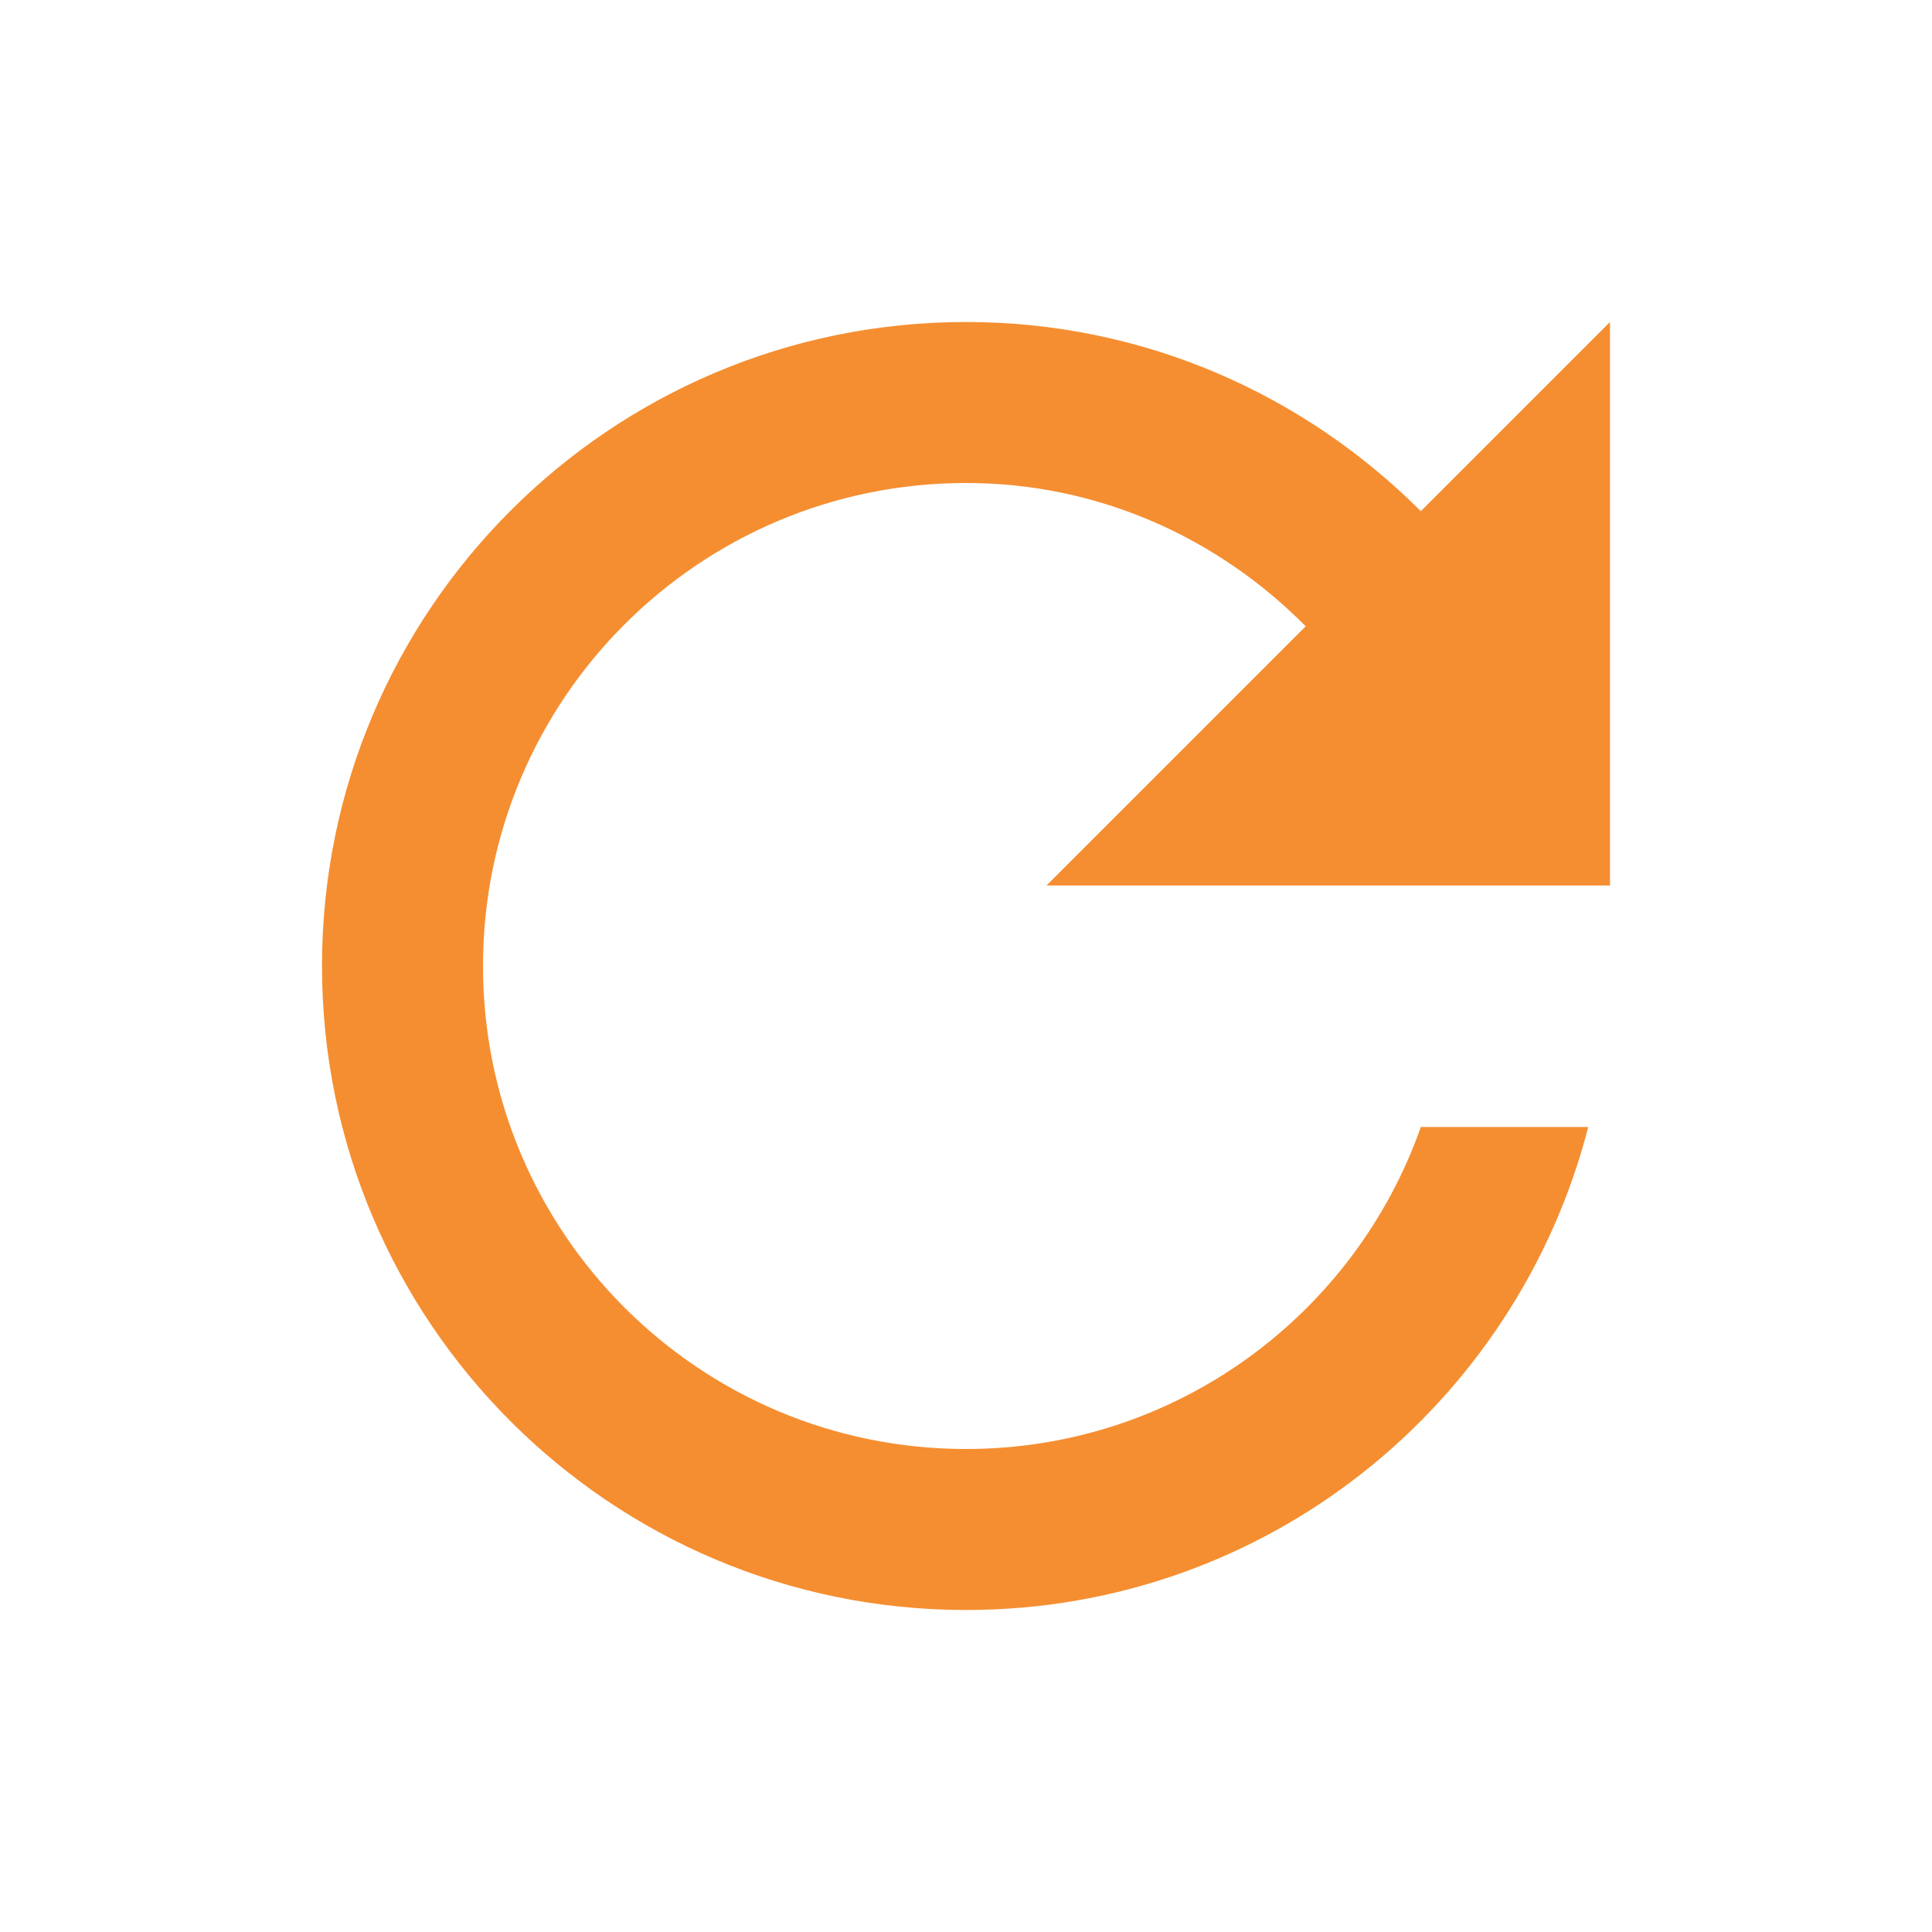
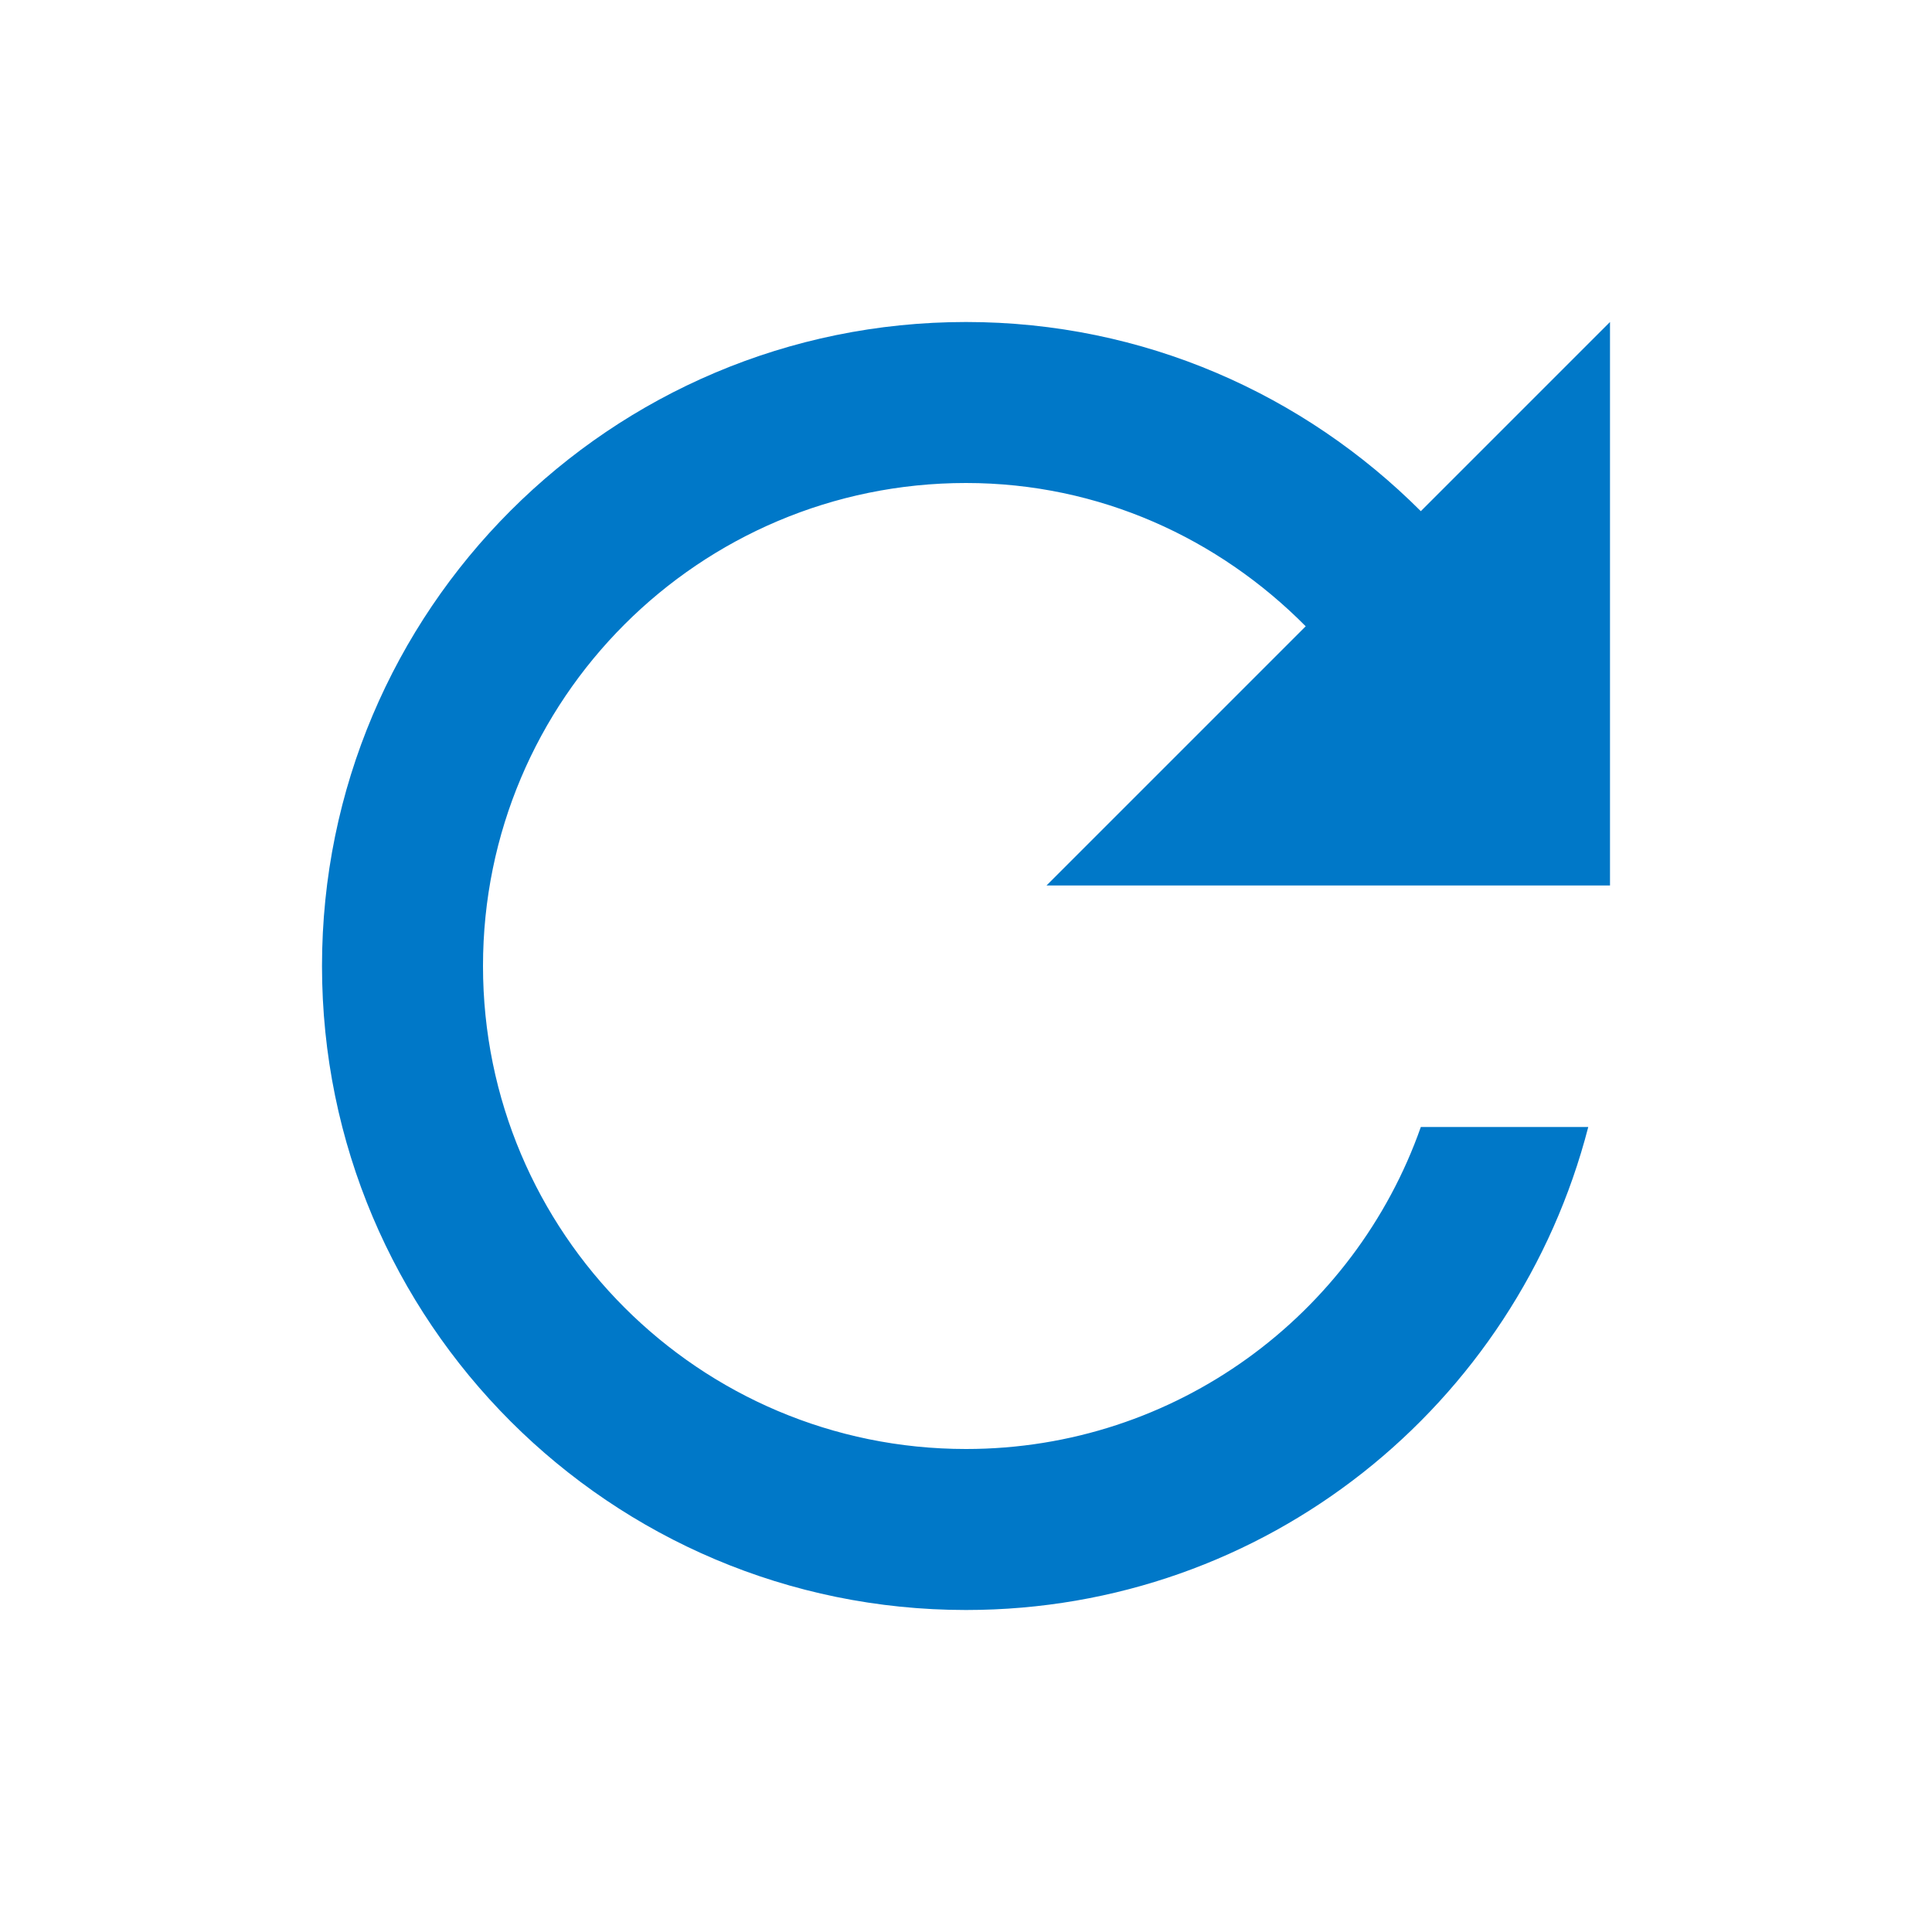
<svg xmlns="http://www.w3.org/2000/svg" viewBox="0 0 24 24">
-   <path fill="#f58e31" d="M17.65,6.35C16.2,4.9 14.21,4 12,4A8,8 0 0,0 4,12A8,8 0 0,0 12,20C15.73,20 18.84,17.45 19.73,14H17.65C16.83,16.33 14.61,18 12,18A6,6 0 0,1 6,12A6,6 0 0,1 12,6C13.66,6 15.14,6.69 16.22,7.78L13,11H20V4L17.65,6.35Z" />
+   <path fill="#0078c8" d="M17.65,6.35C16.2,4.9 14.21,4 12,4A8,8 0 0,0 4,12A8,8 0 0,0 12,20C15.73,20 18.84,17.45 19.73,14H17.65C16.83,16.33 14.61,18 12,18A6,6 0 0,1 6,12A6,6 0 0,1 12,6C13.66,6 15.14,6.69 16.22,7.78L13,11H20V4L17.65,6.35Z" />
</svg>
